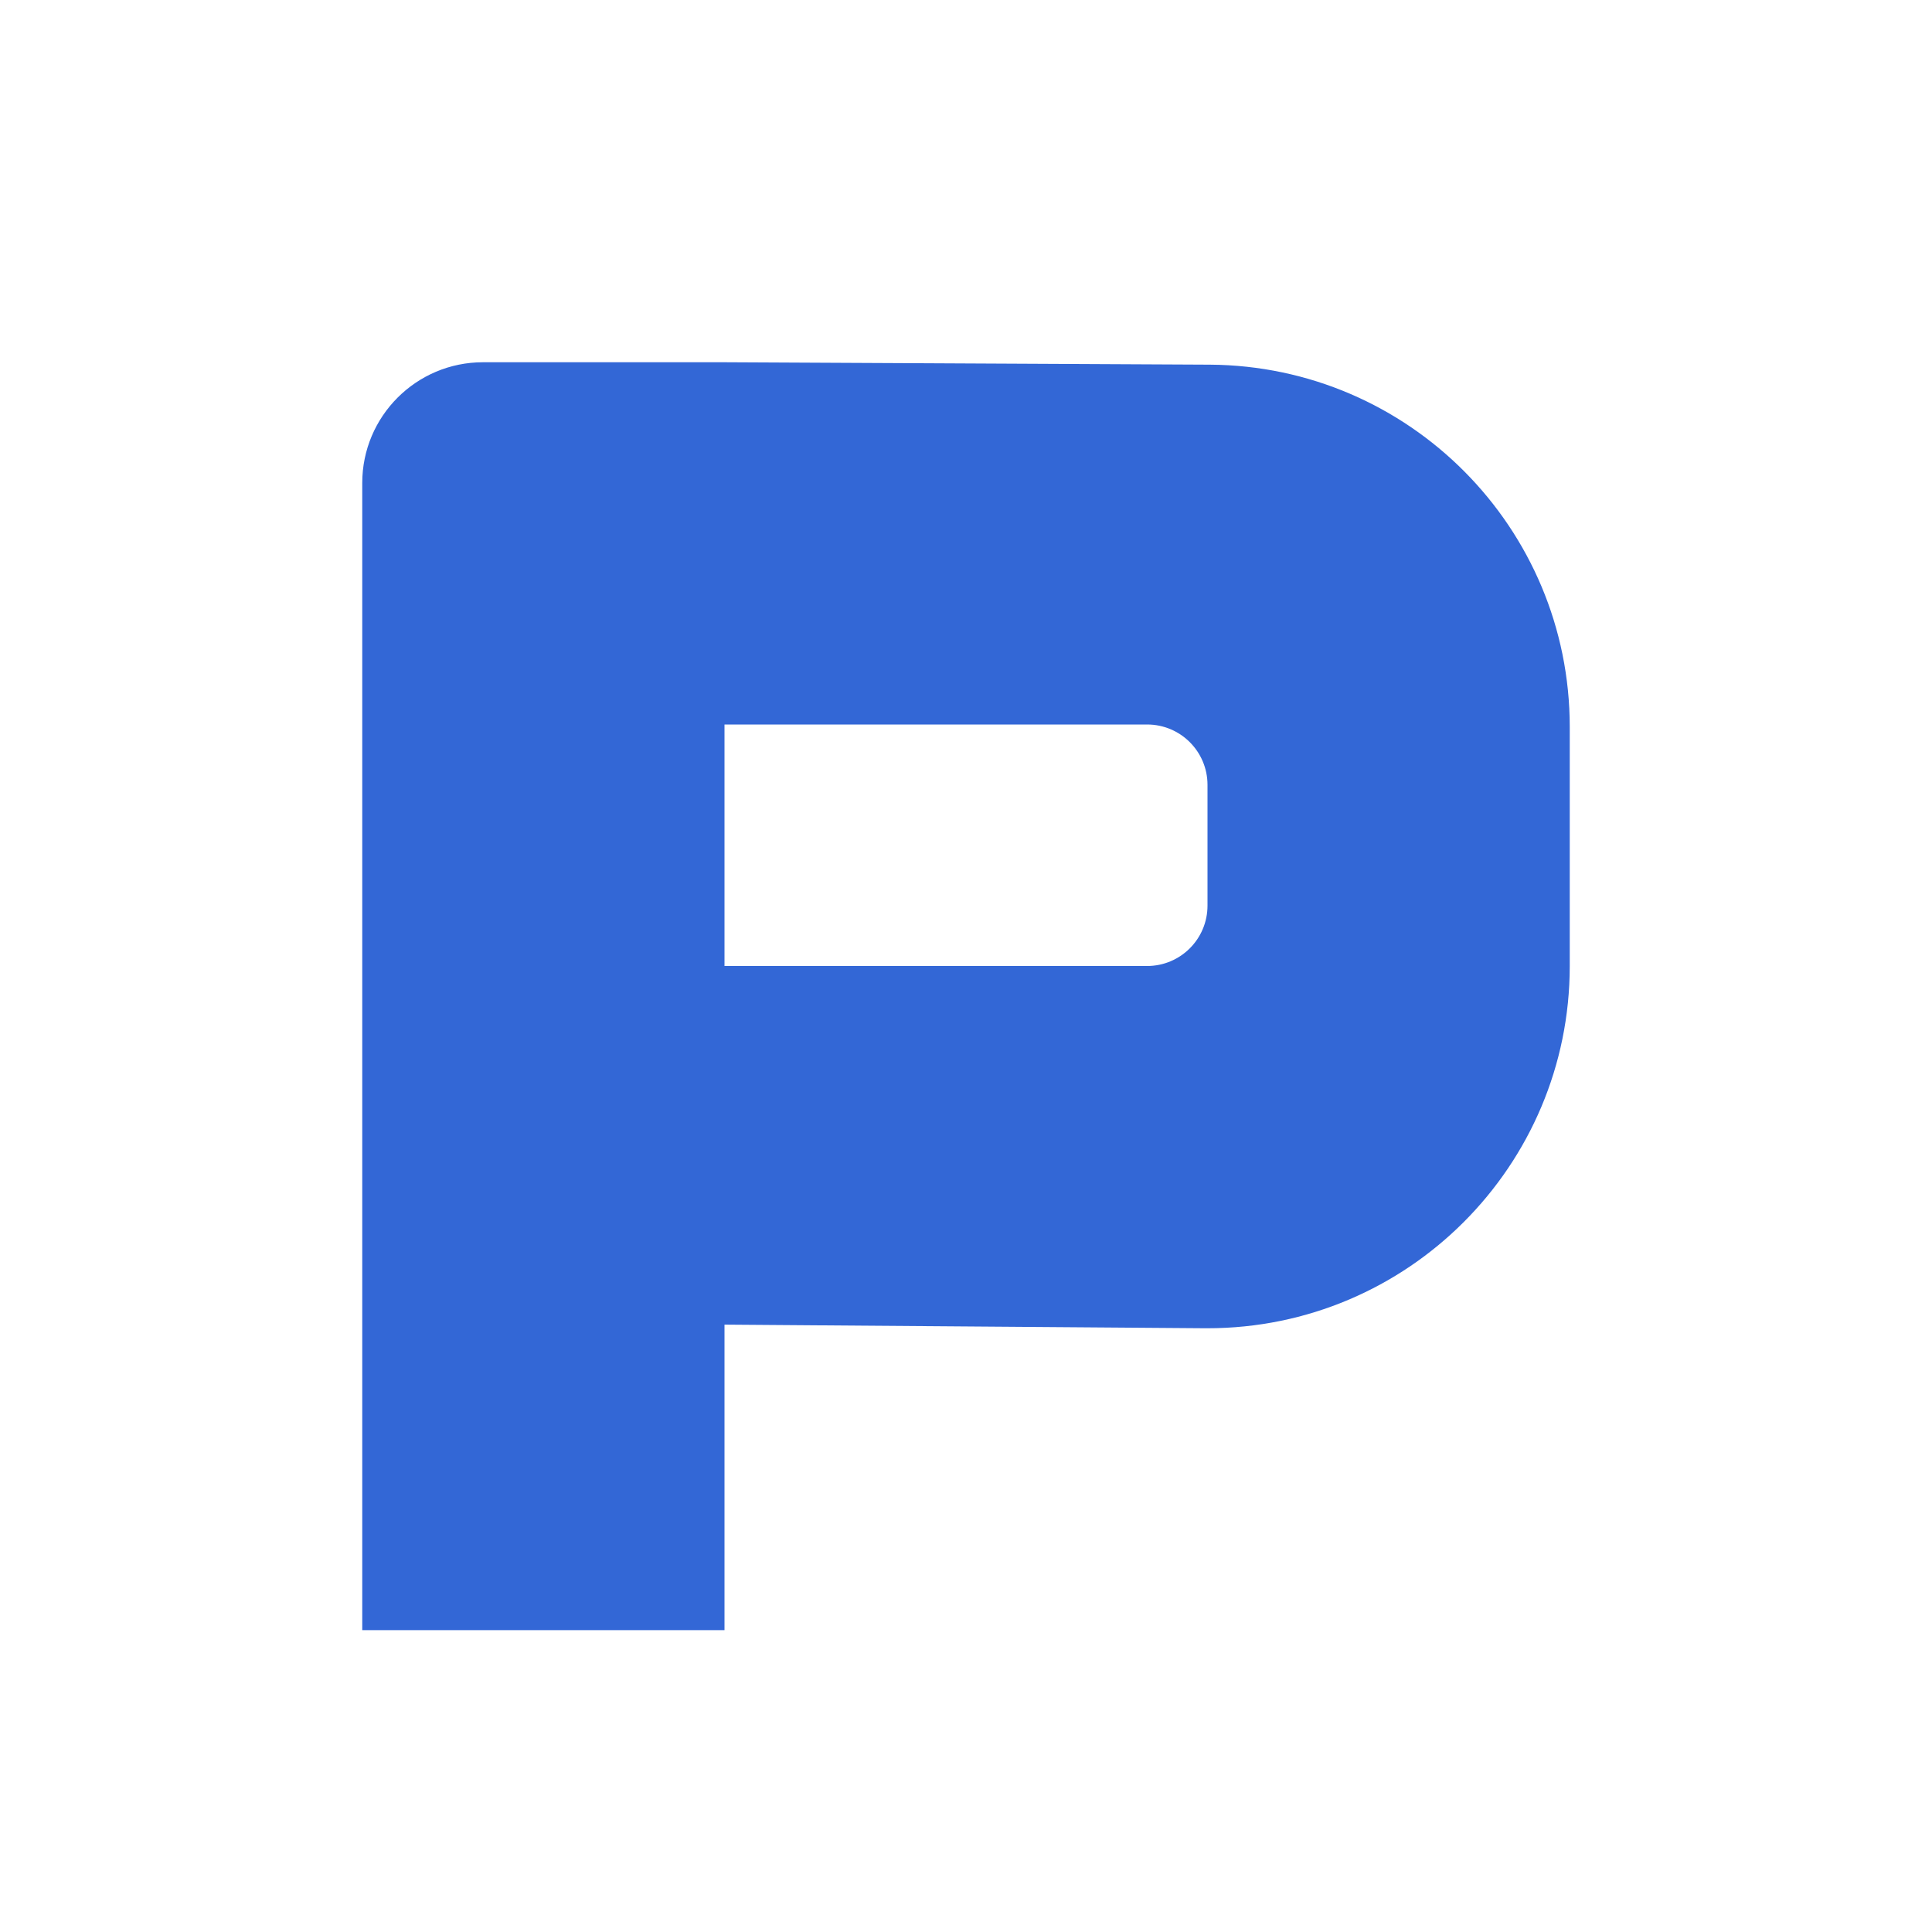
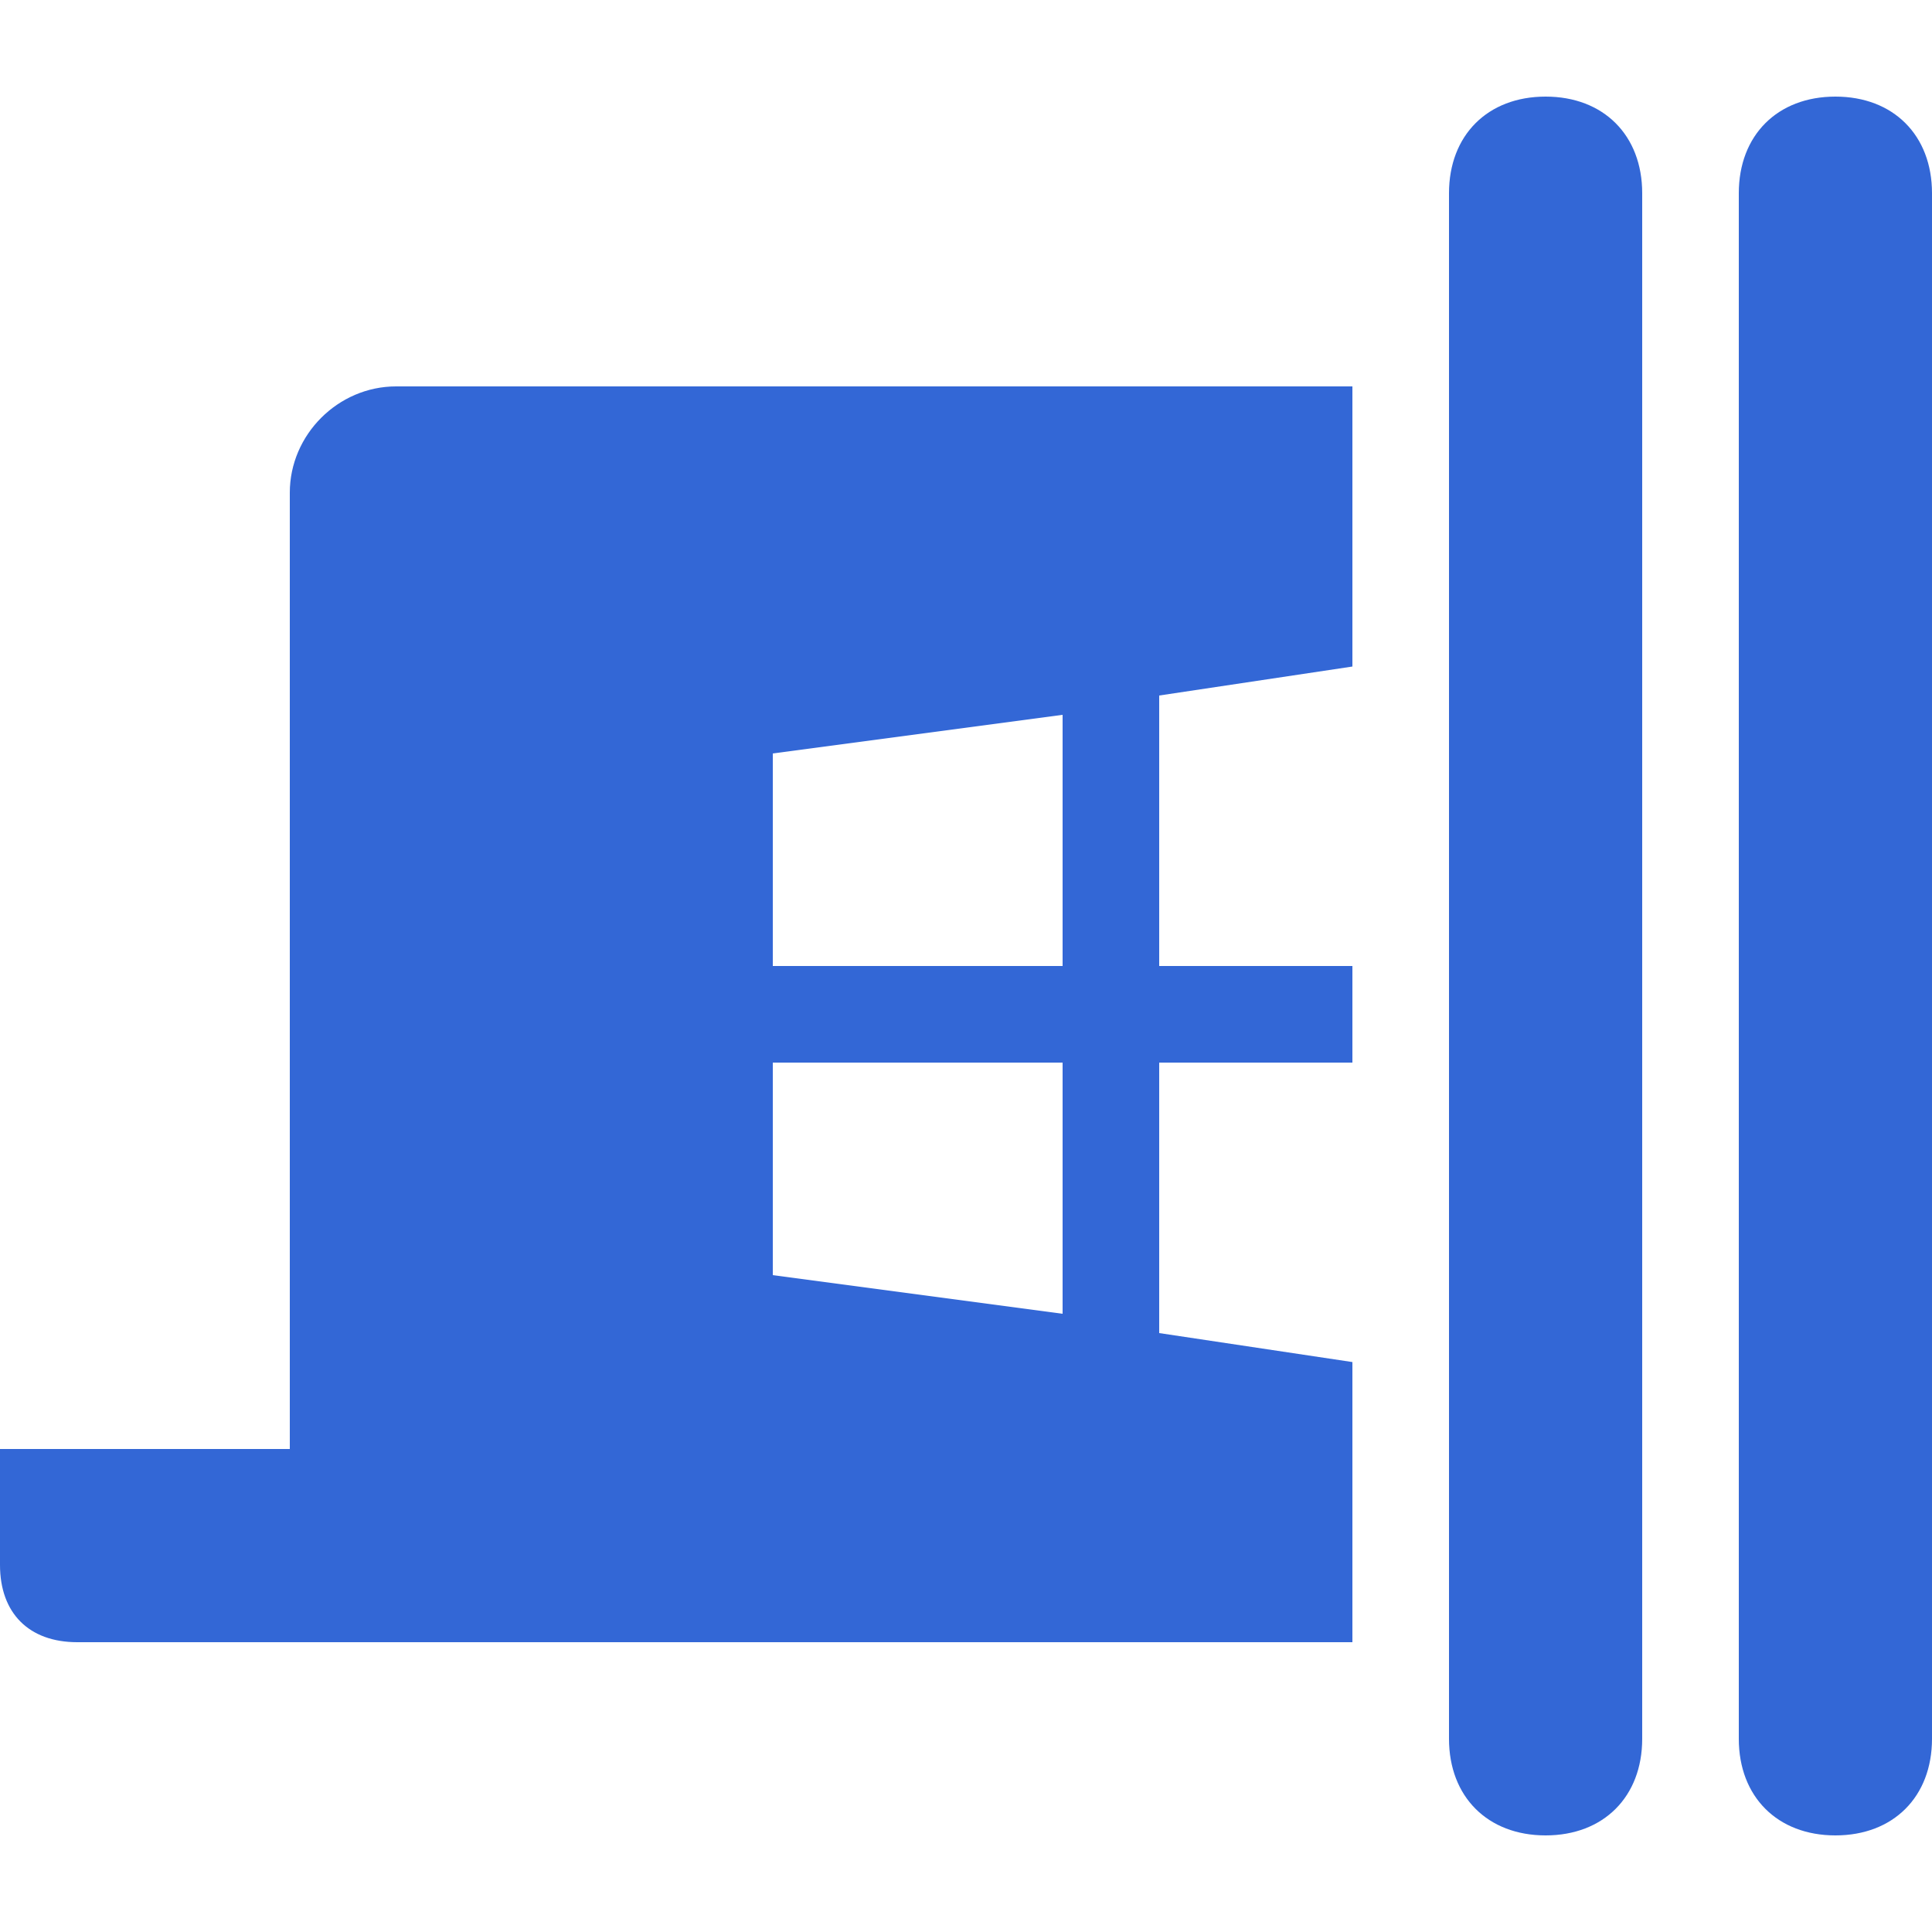
- <svg xmlns="http://www.w3.org/2000/svg" width="16" height="16" viewBox="0 0 16 16">
-   <path fill="rgb(51,103,214)" d="M6 3l4.02.02a3 3 0 012.98 3V8a3 3 0 01-3 3h-.02L6 10.97v2.53H3V4a1 1 0 011-1h2zm3.5 3H6v2h3.5a.5.5 0 00.5-.5v-1a.5.5 0 00-.5-.5z" />
+ <svg xmlns="http://www.w3.org/2000/svg" width="16" height="16" viewBox="0 0 20 20">
+   <path fill="rgb(51,103,214)" d="M11 11H8v2.2l3 .4V11zm0-3.6l-3 .4V10h3V7.4zm1 6.4l2 .3V17H.8c-.5 0-.8-.3-.8-.8V15h3V5.1C3 4.5 3.5 4 4.1 4H14v2.9l-2 .3V10h2v1h-2v2.8zm4 5.2c-.6 0-1-.4-1-1V2c0-.6.4-1 1-1s1 .4 1 1v16c0 .6-.4 1-1 1zm3 0c-.6 0-1-.4-1-1V2c0-.6.4-1 1-1s1 .4 1 1v16c0 .6-.4 1-1 1z" />
</svg>
